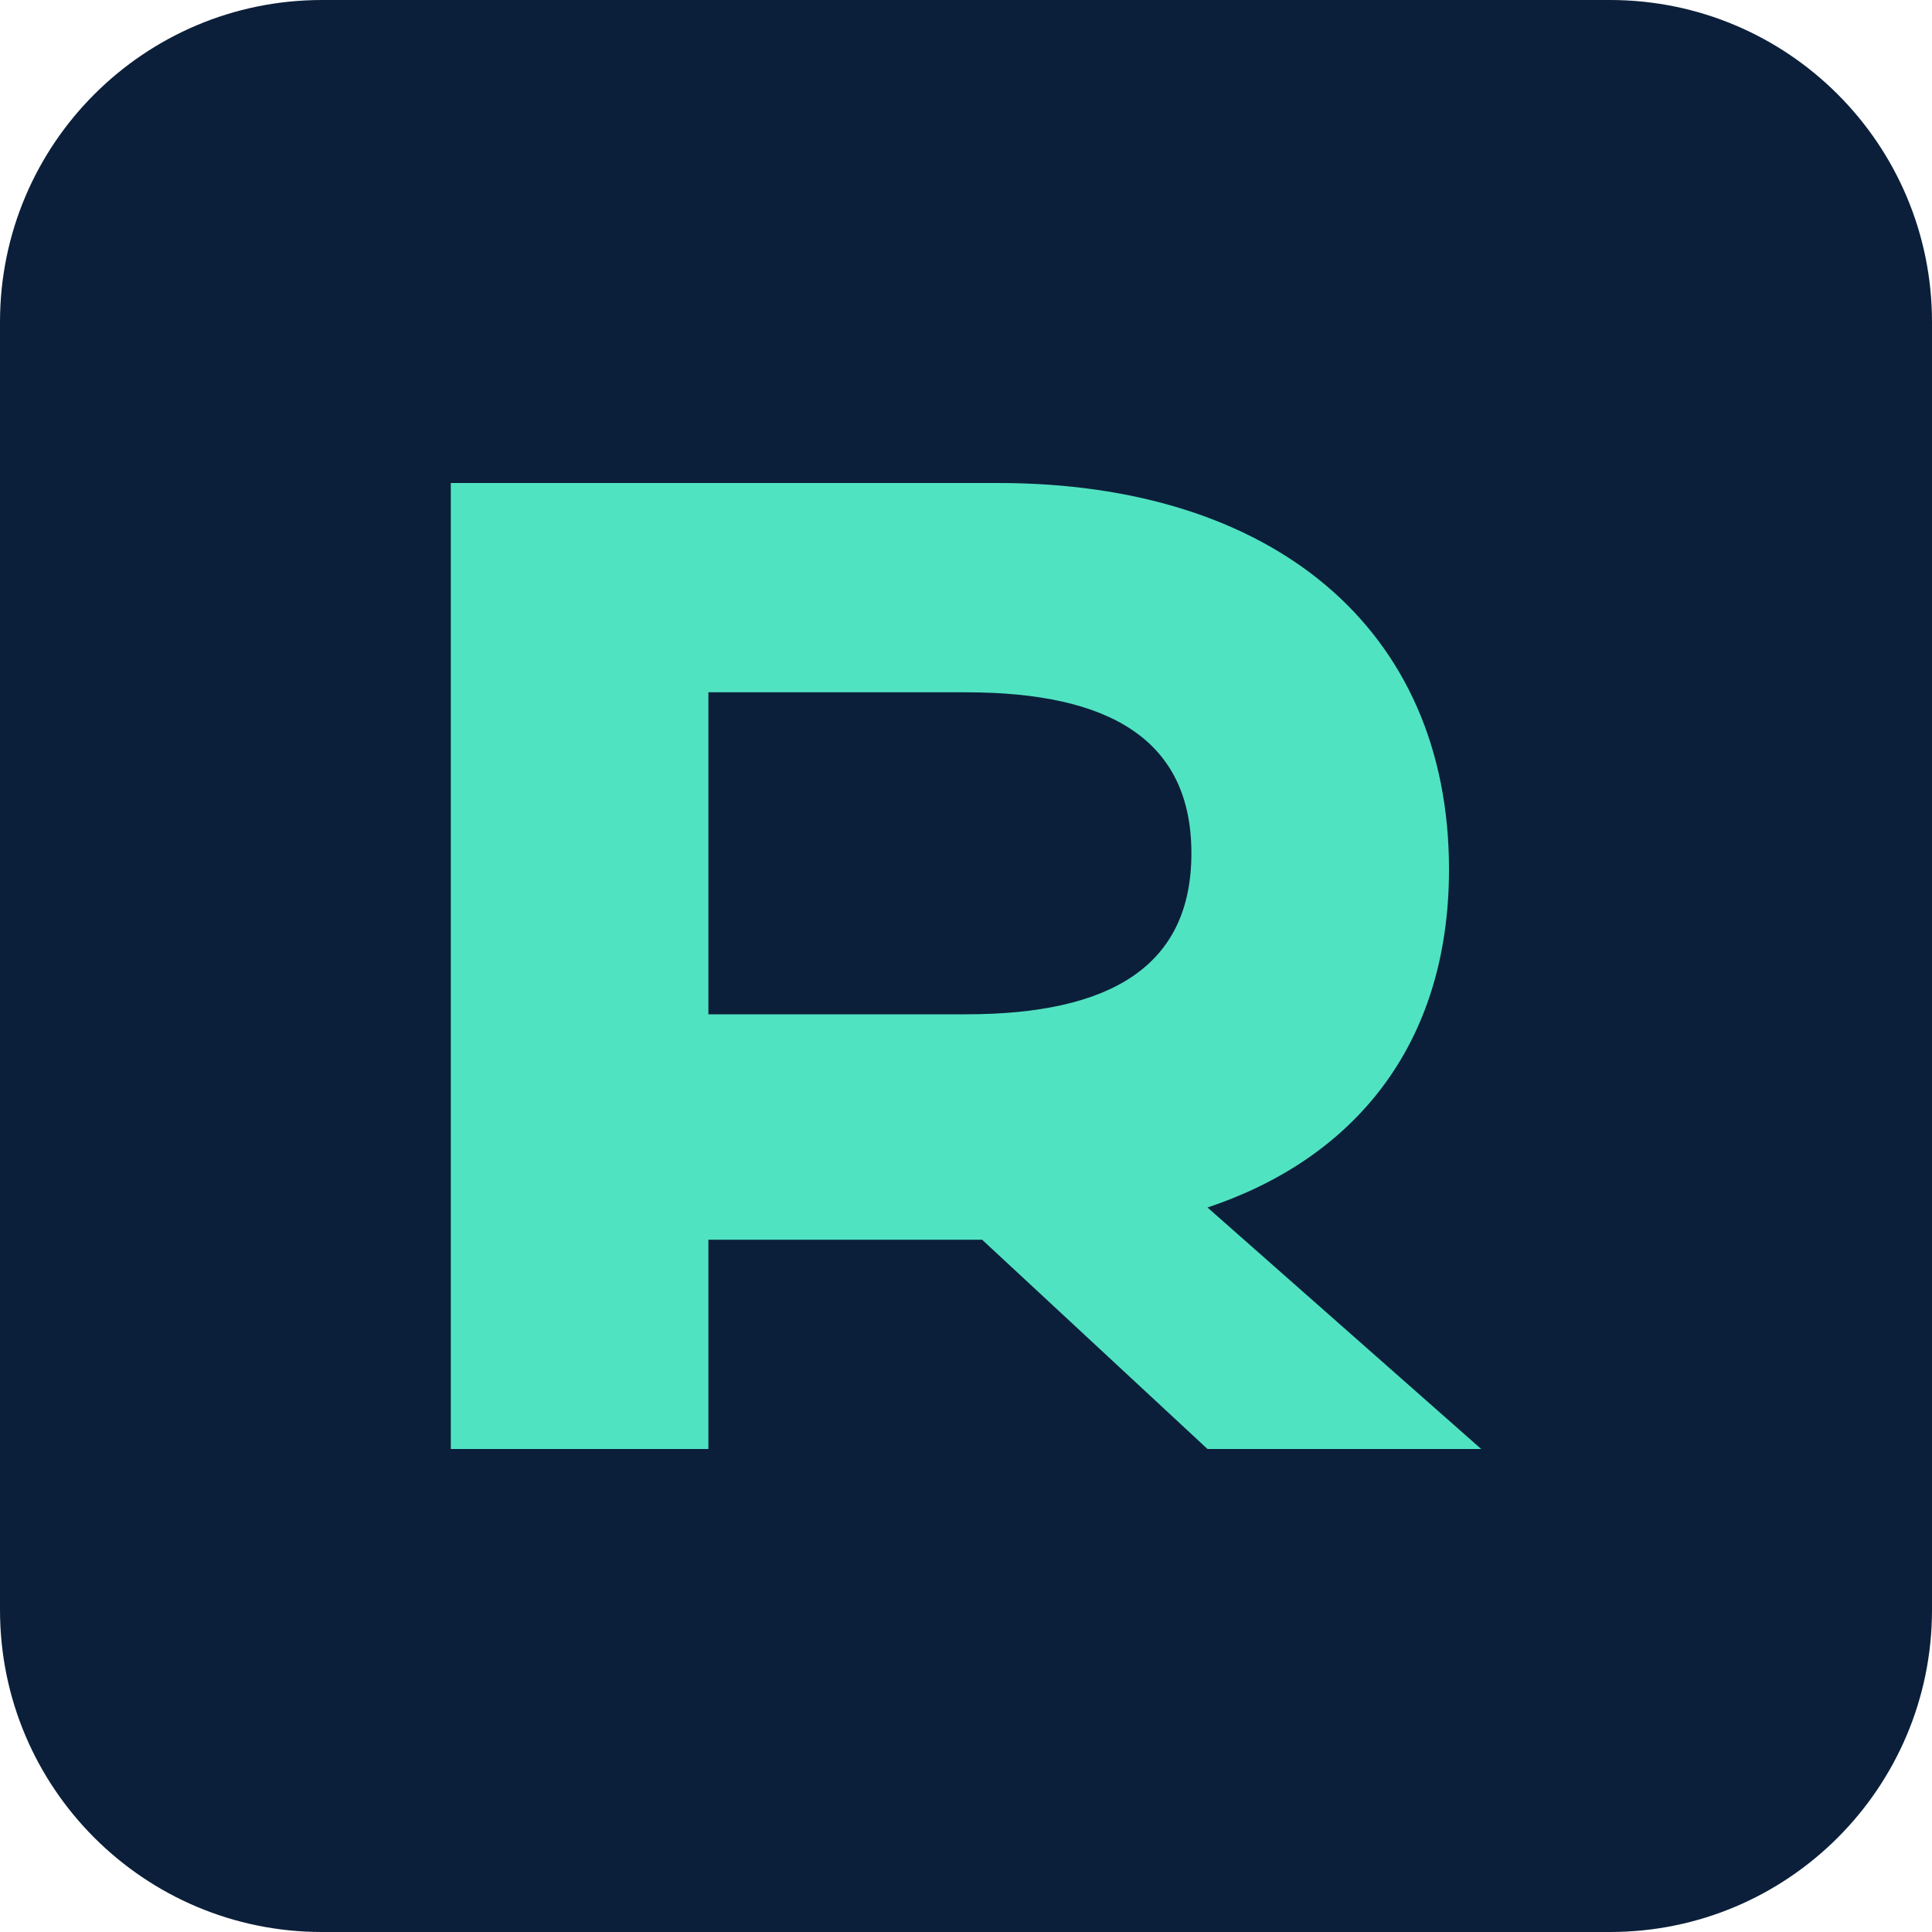
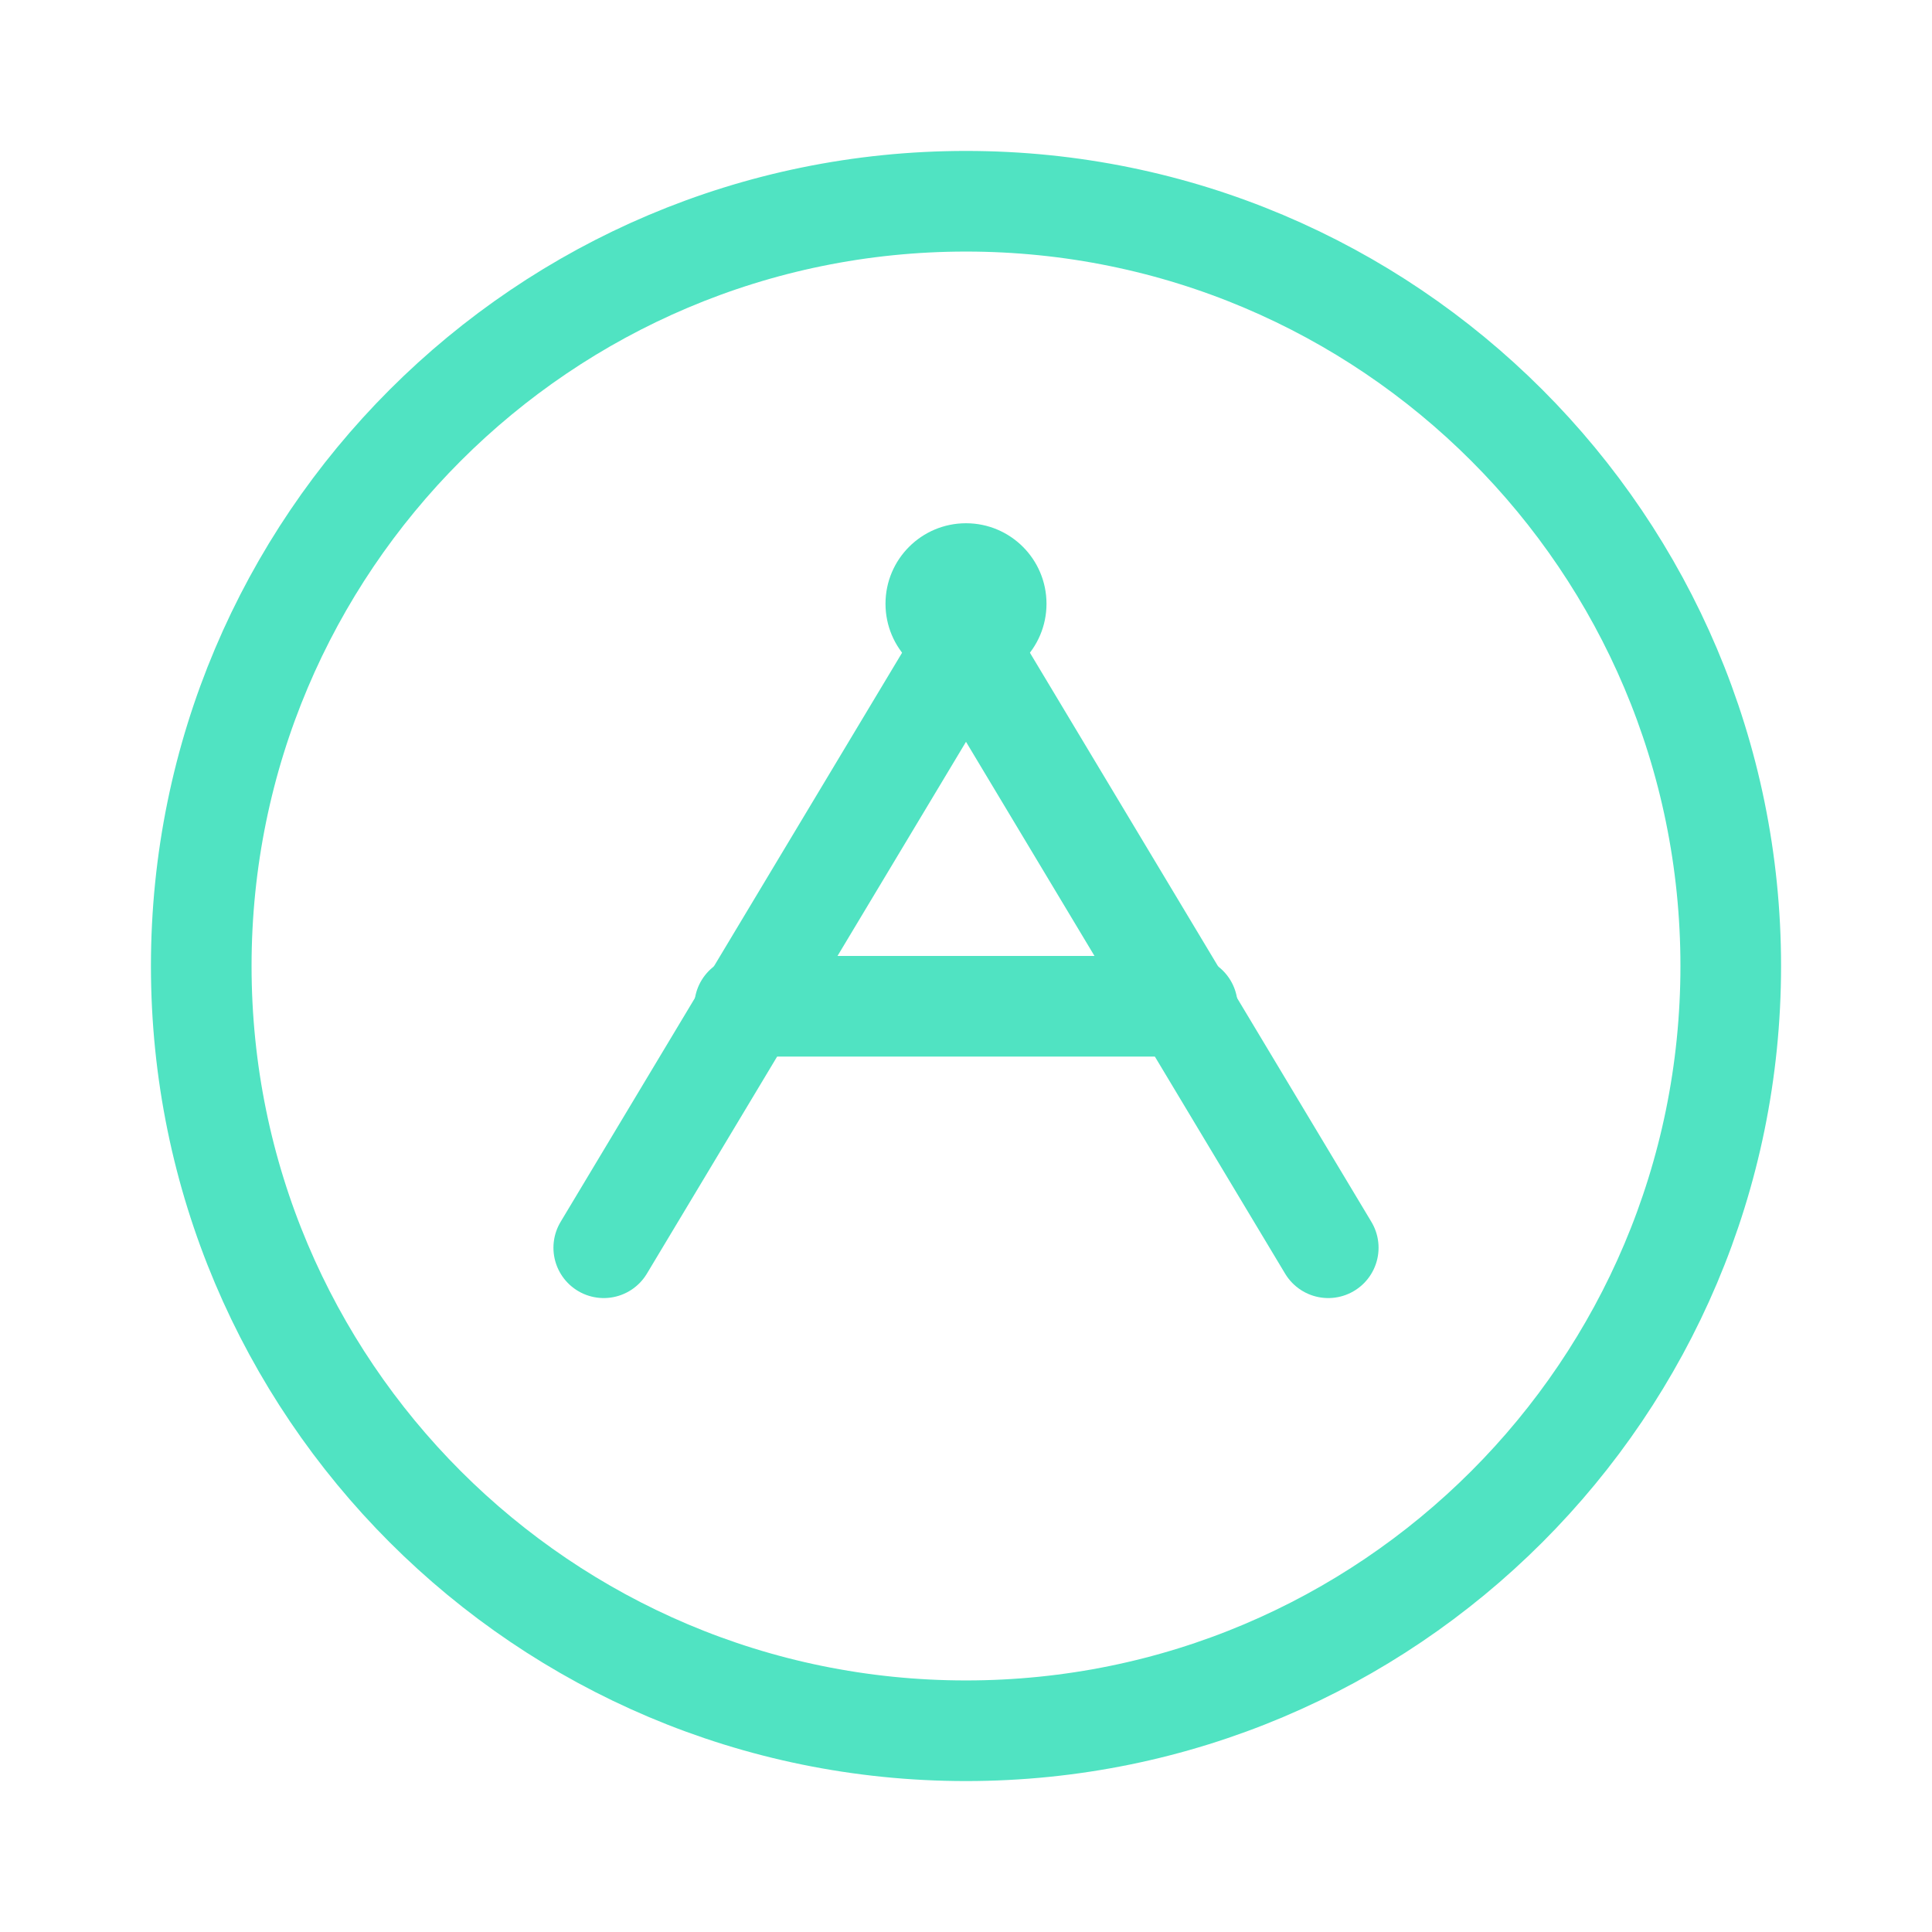
- <svg xmlns="http://www.w3.org/2000/svg" viewBox="0 0 120 120" role="img" aria-label="RexAI">
-   <rect width="120" height="120" rx="20" fill="#0b1f3a" />
-   <path d="M28 90V30h34c17 0 28 9 28 24 0 11-6 18-15 21l17 15H75L61 77H44v13H28zm16-27h16c9 0 14-3 14-10s-5-10-14-10H44v20z" fill="#50e3c2" />
+ <svg xmlns="http://www.w3.org/2000/svg" viewBox="0 0 96 96" role="img" aria-label="AIOS">
+   <path d="M48 10a38 38 0 1 0 0 76 38 38 0 1 0 0-76" fill="none" stroke="#50e3c2" stroke-width="5" stroke-linecap="round" />
+   <path d="M30 62l18-30 18 30" fill="none" stroke="#50e3c2" stroke-width="5" stroke-linejoin="round" stroke-linecap="round" />
+   <path d="M37 50l22 0" fill="none" stroke="#50e3c2" stroke-width="5" stroke-linecap="round" />
+   <ellipse cx="48" cy="30" rx="4" ry="4" fill="#50e3c2" />
</svg>
